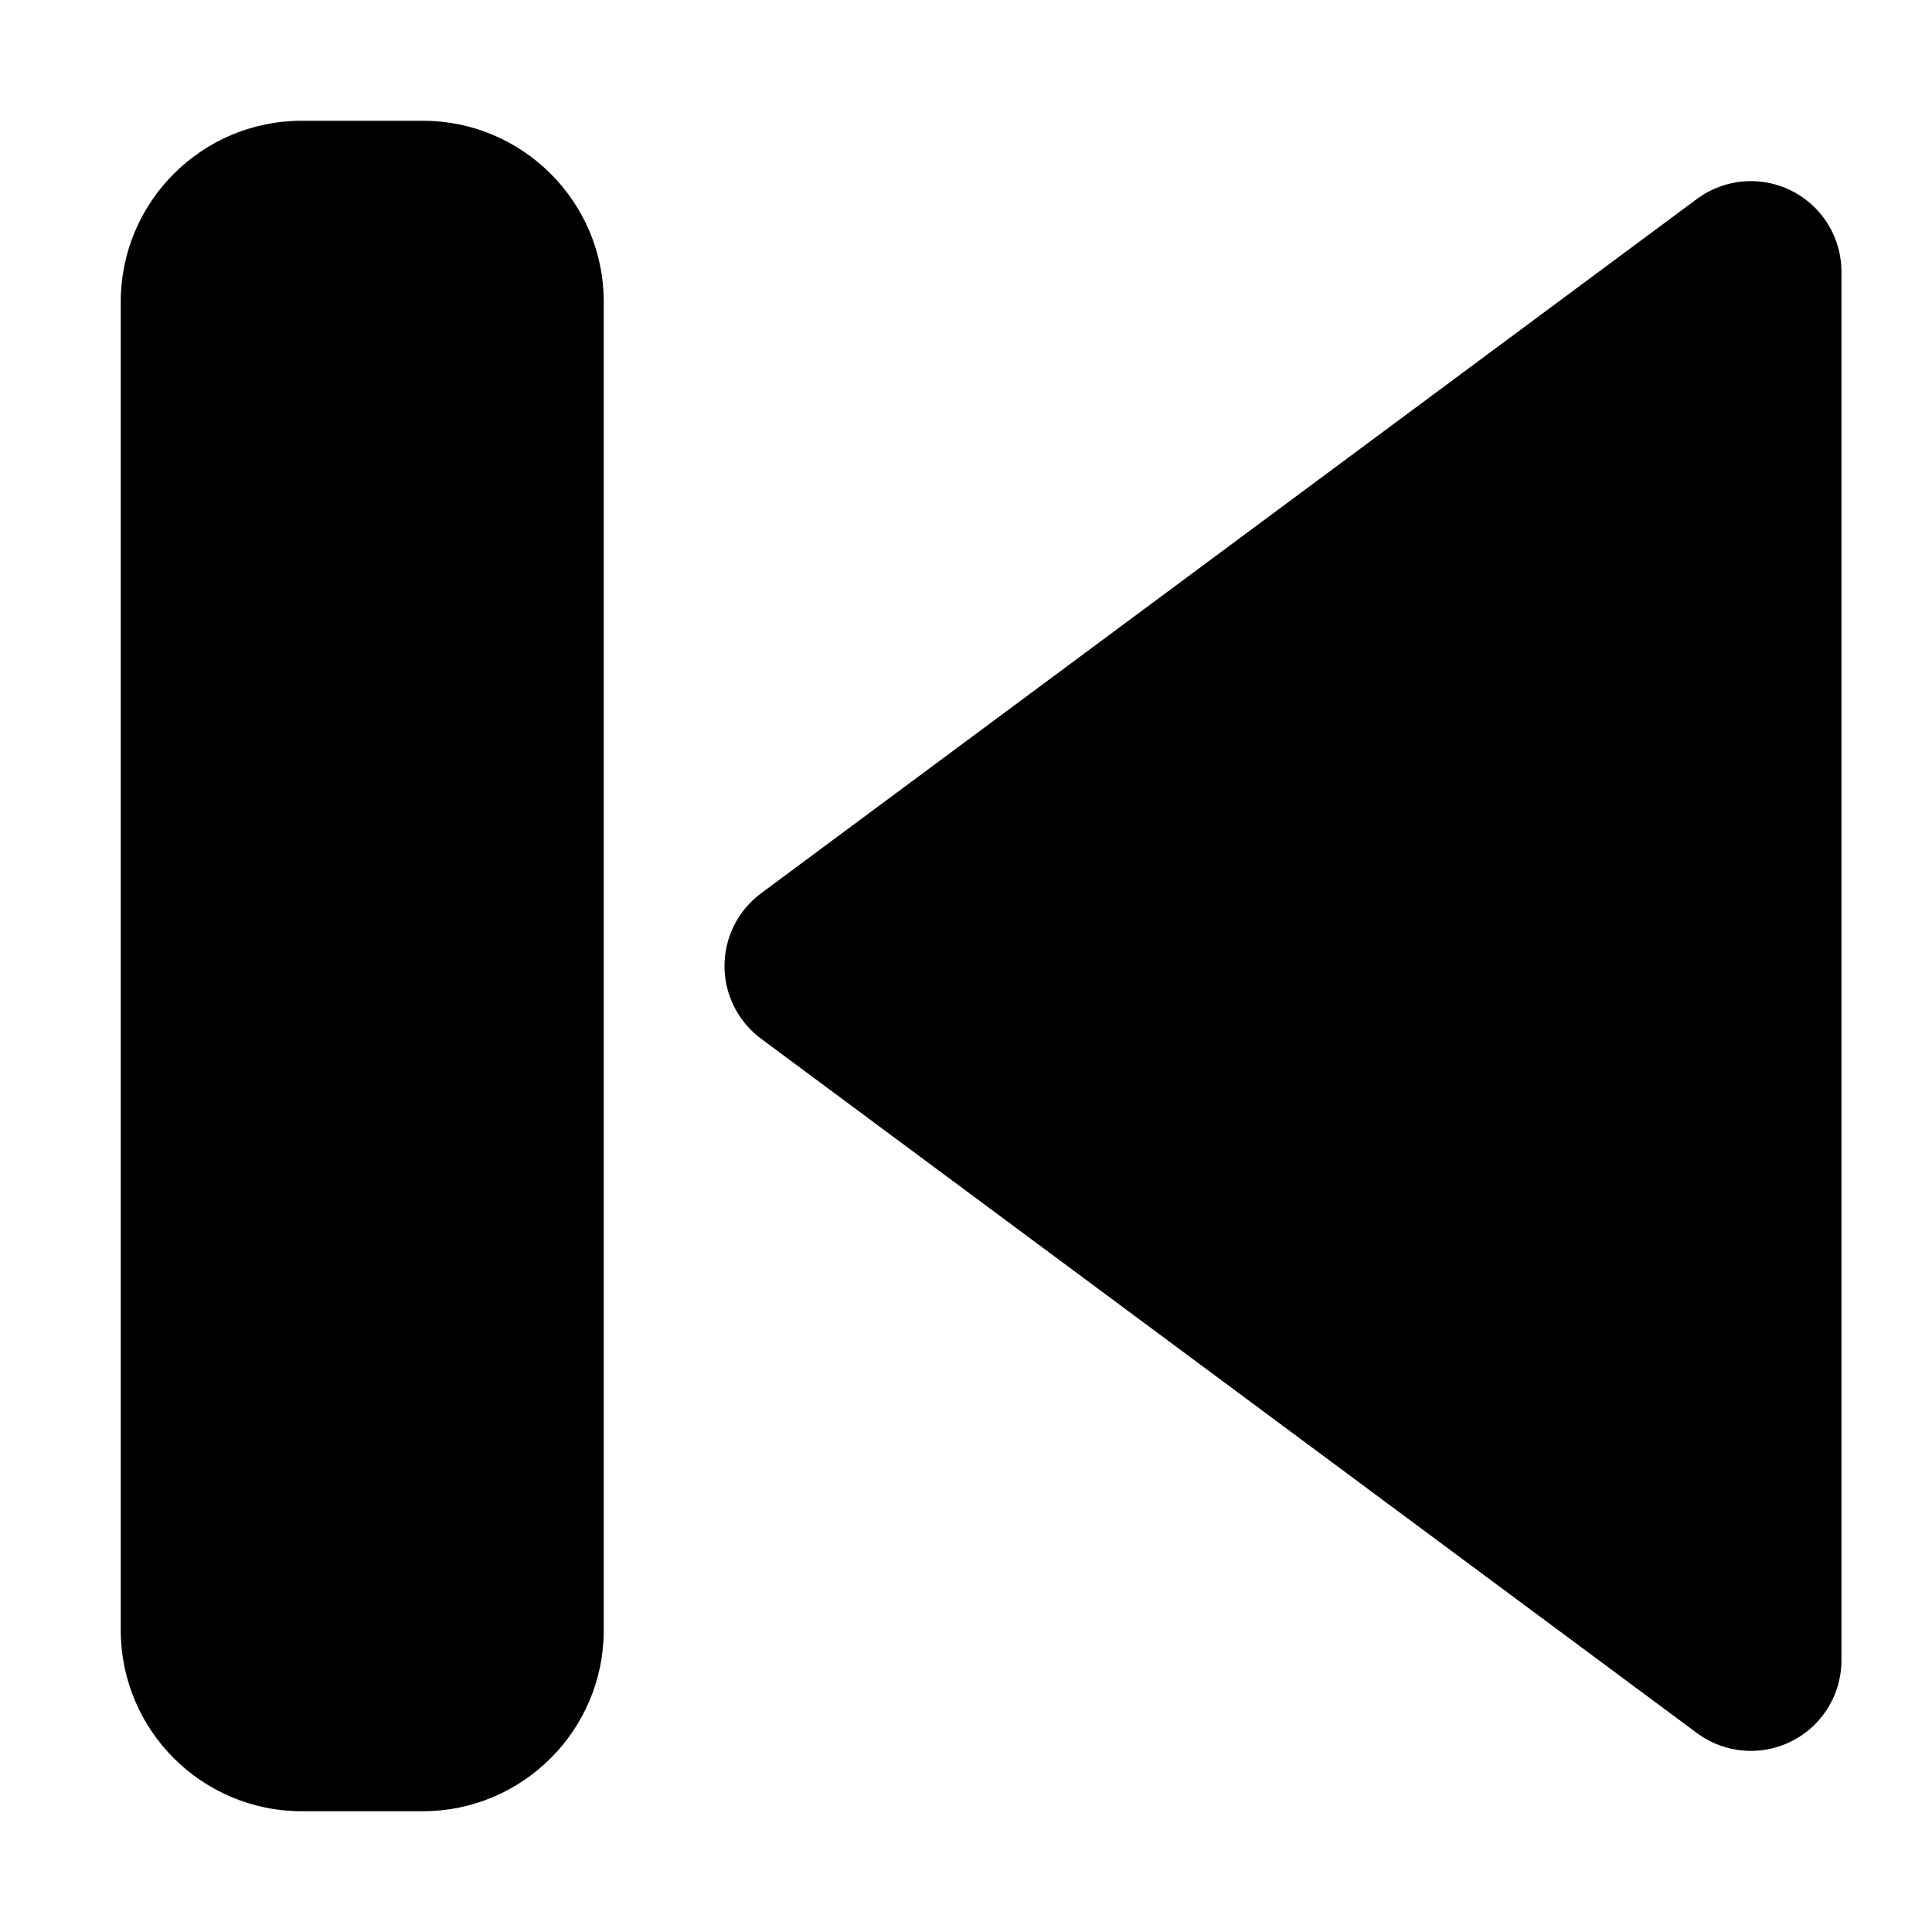
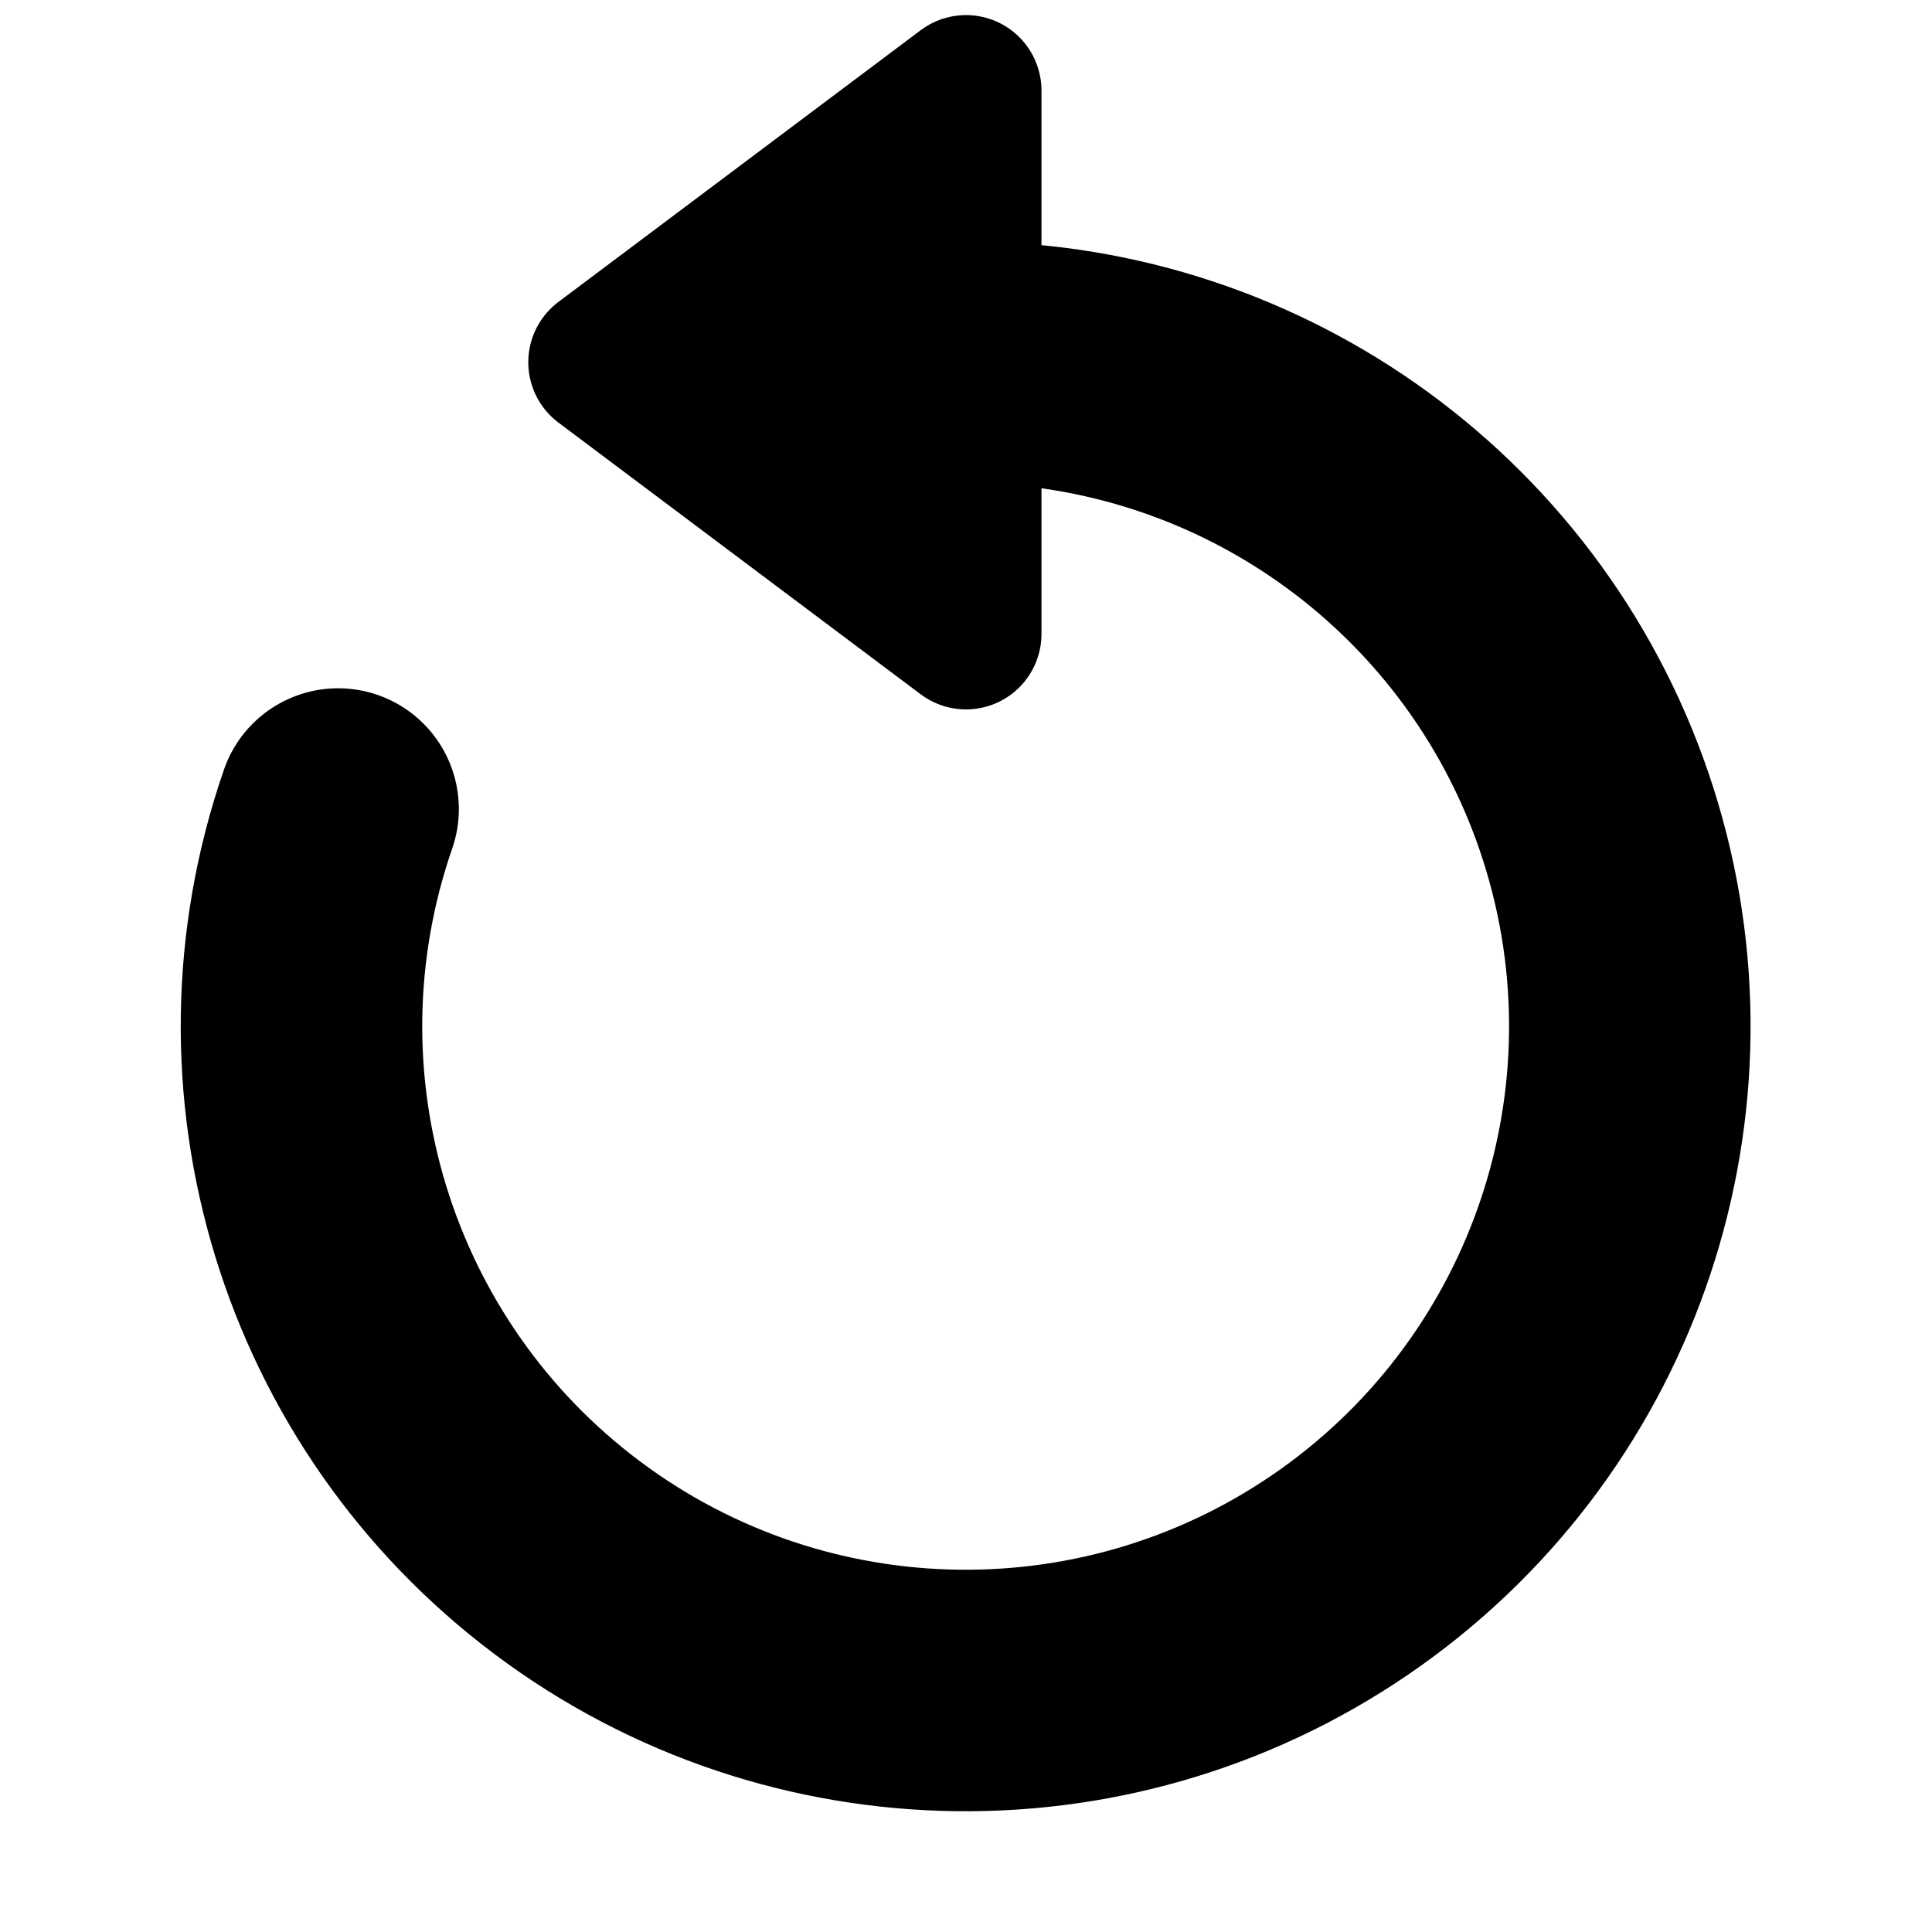
<svg xmlns="http://www.w3.org/2000/svg" viewBox="0 0 32 32">
-   <rect x="2" y="2" width="8" height="28" rx="3" fill="#000" />
-   <path d="M29 4.5 L13.5 16 L29 27.5 Z" fill="#000" stroke="#000" stroke-width="3" stroke-linejoin="round" />
+   <path d="M16 6 A11 11 0 1 1 5.6 13.4" fill="none" stroke="#000" stroke-width="4" stroke-linecap="round" />
+   <path d="M16 1.5 L16 10.5 L10 6 Z" fill="#000" stroke="#000" stroke-width="2.5" stroke-linejoin="round" />
</svg>
